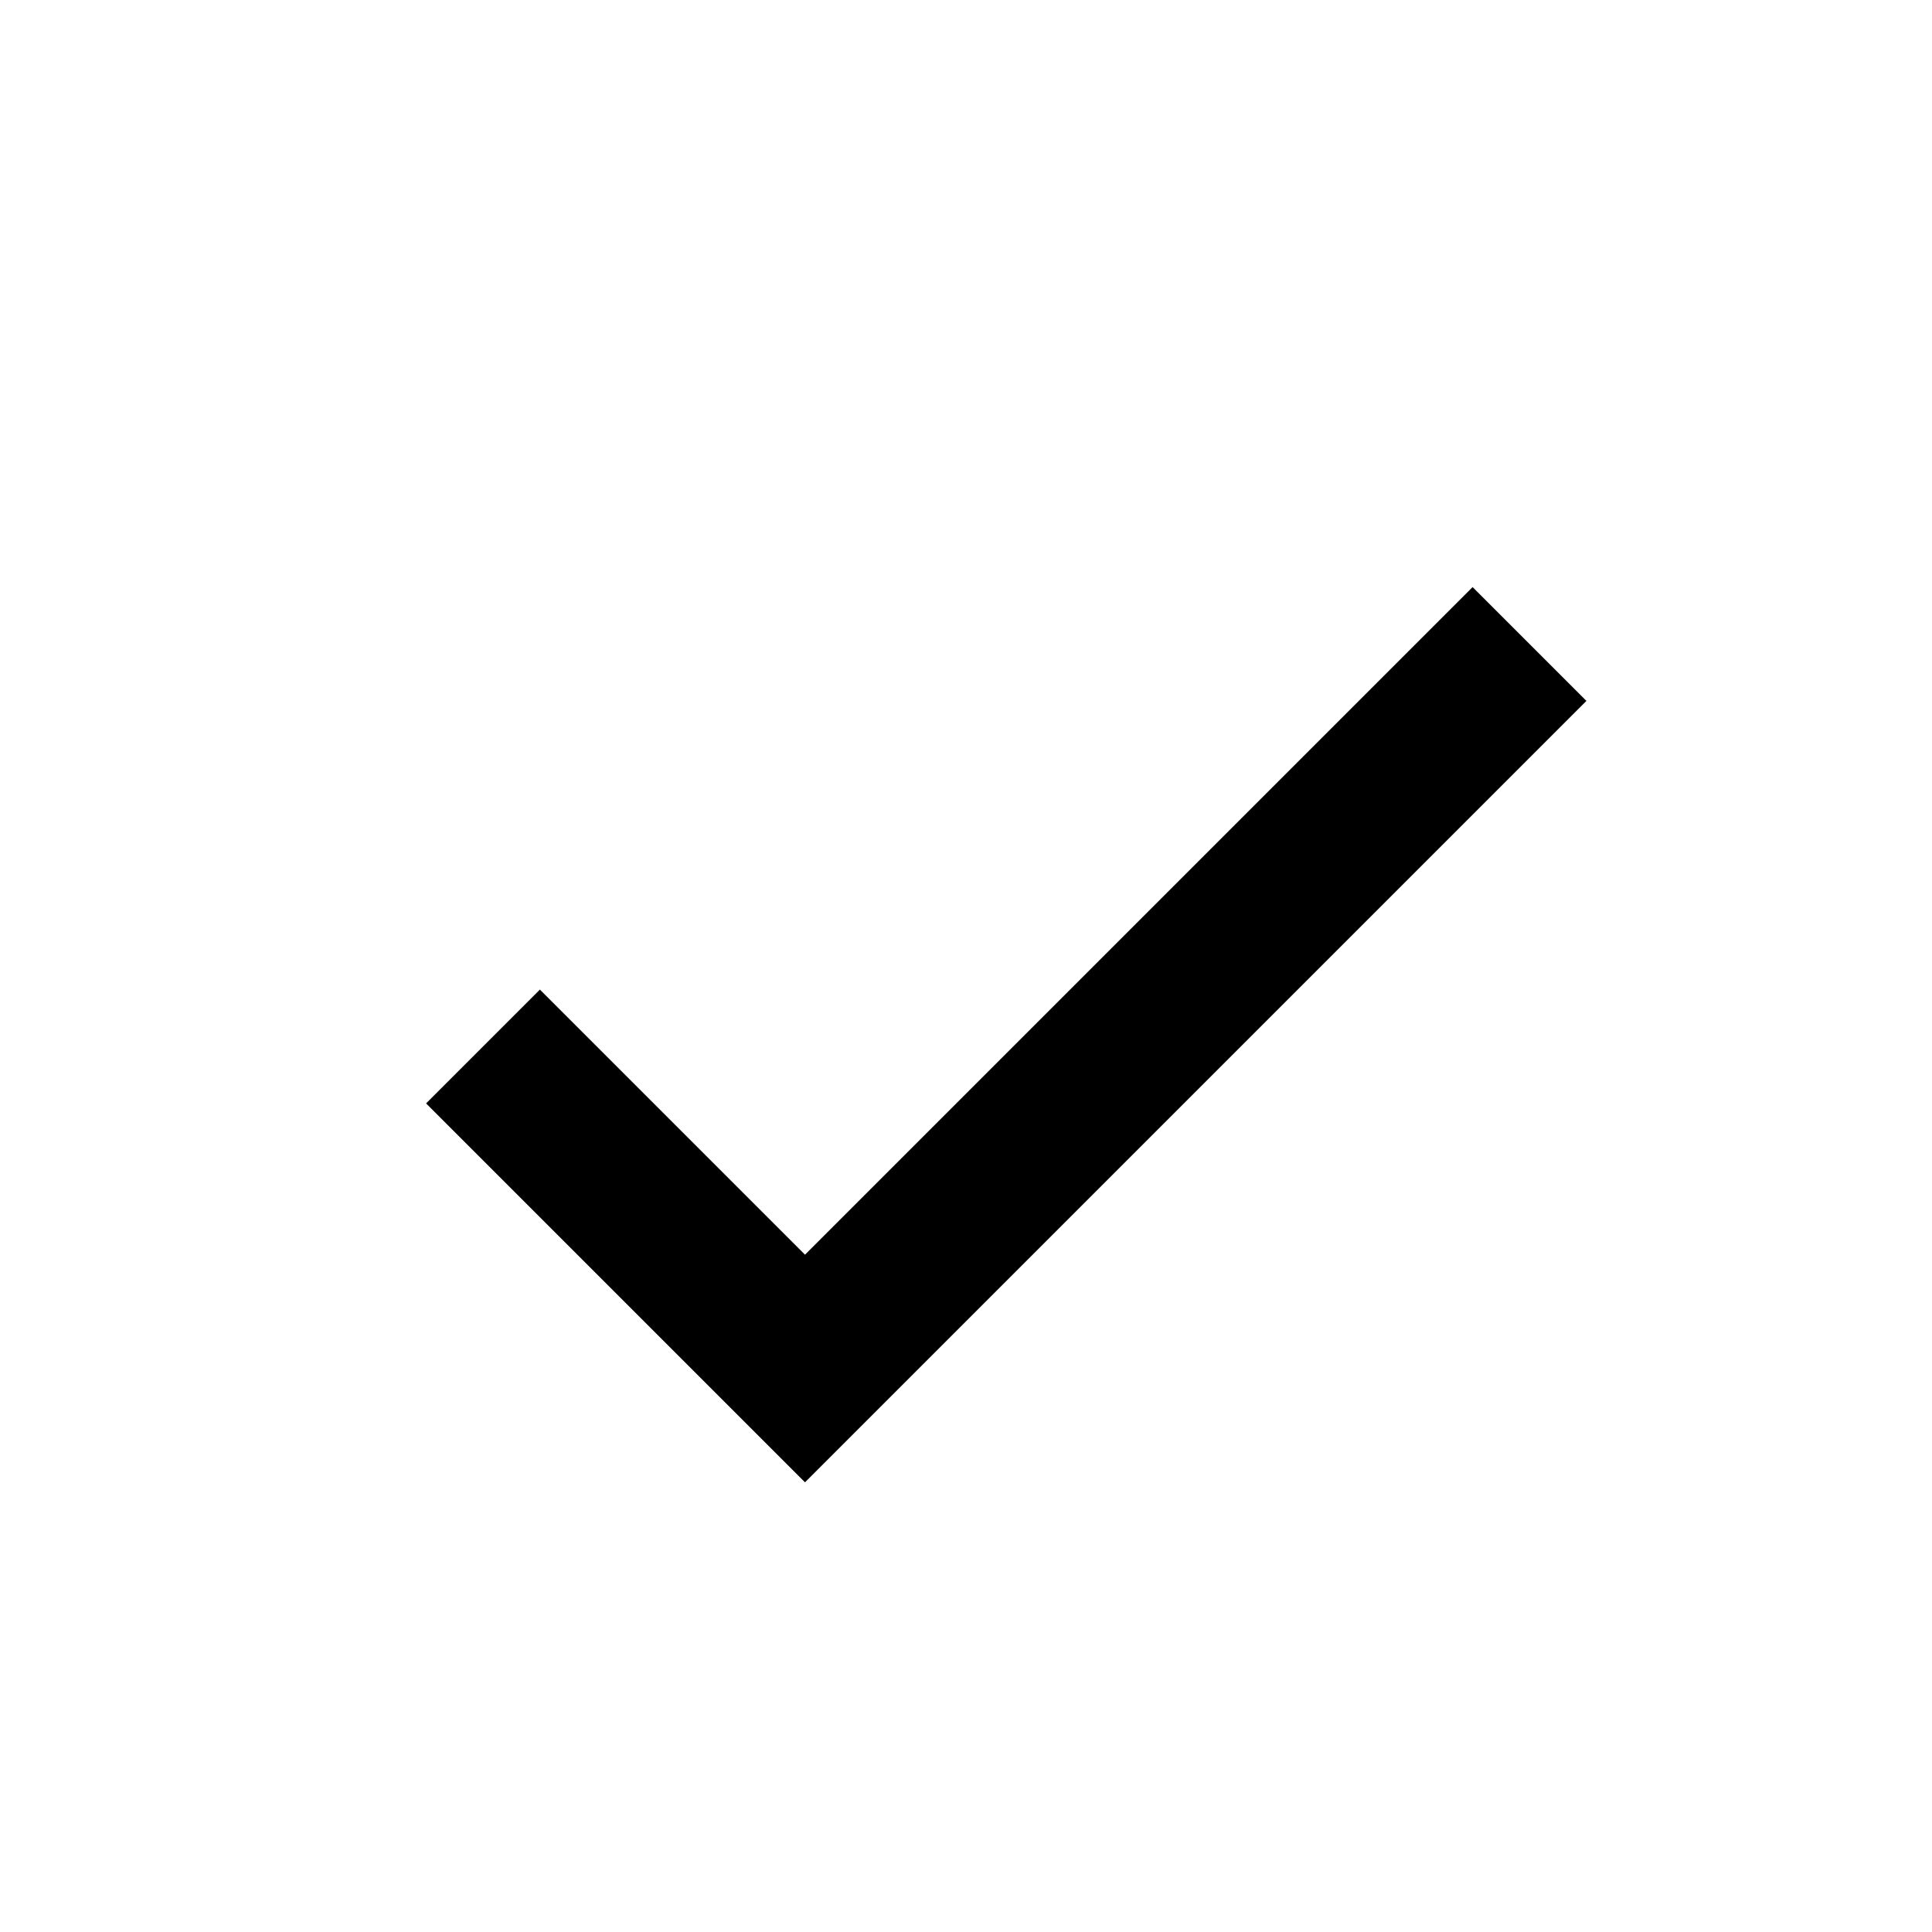
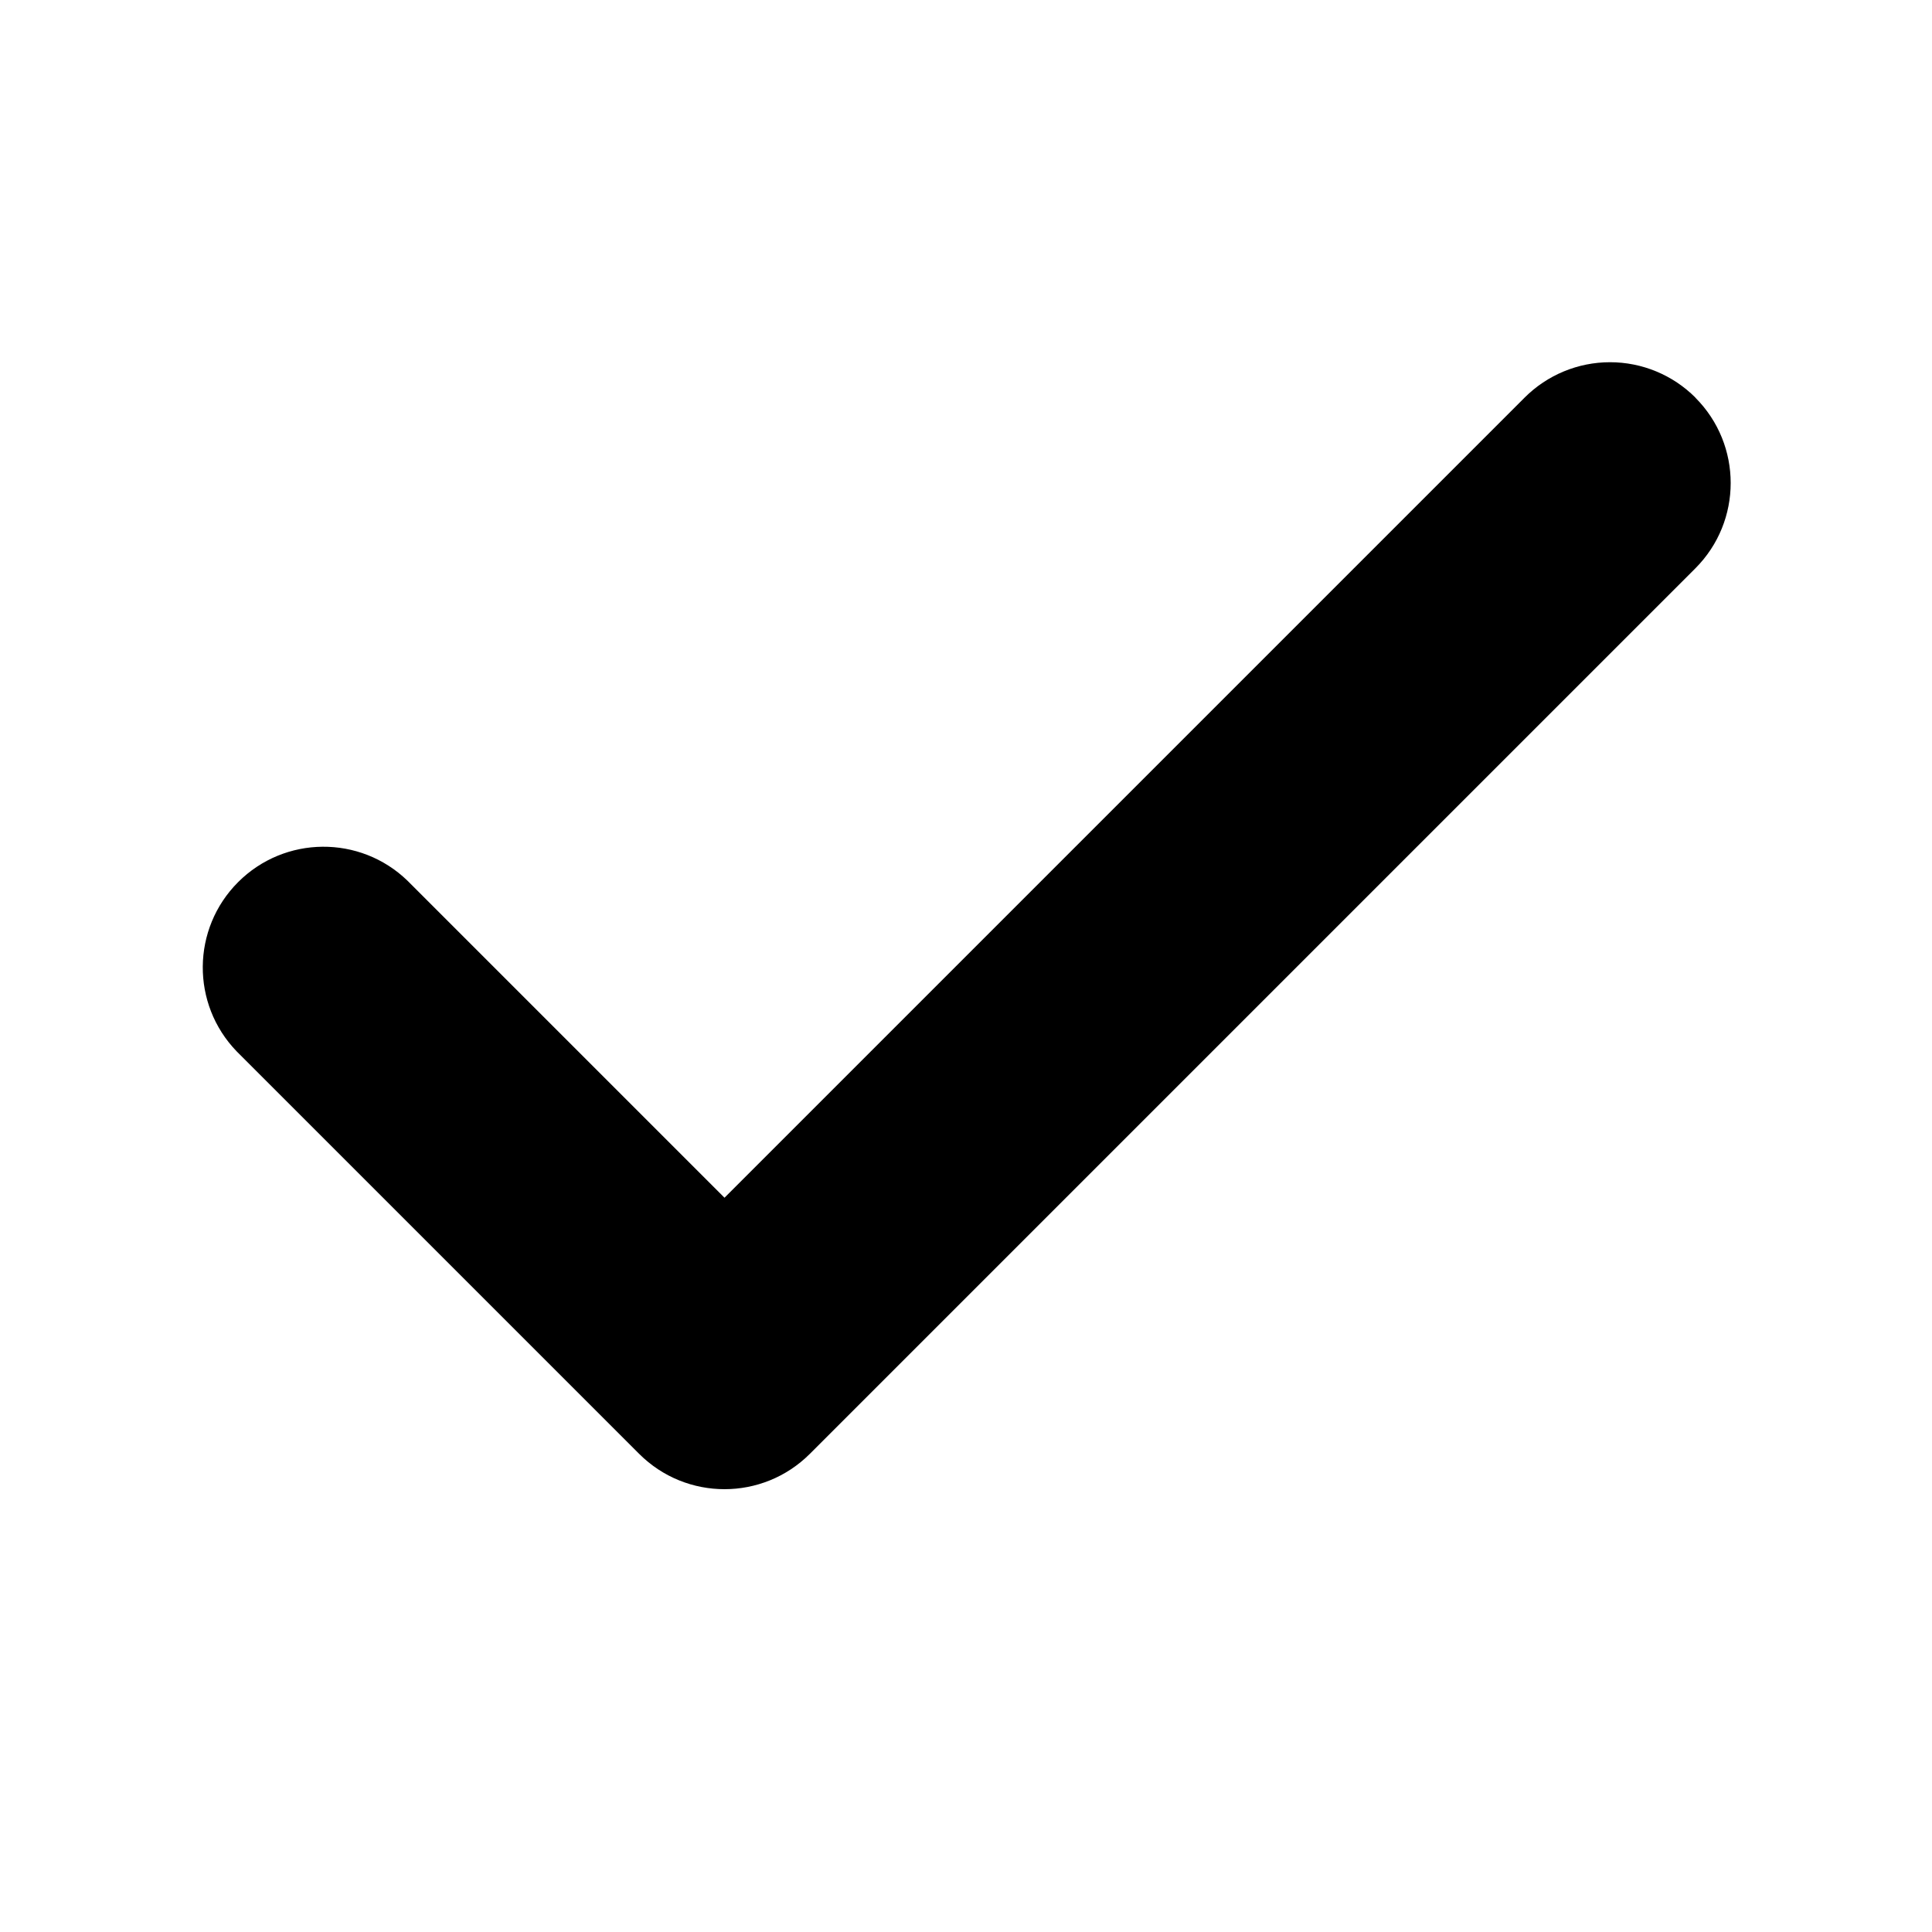
- <svg xmlns="http://www.w3.org/2000/svg" fill="none" width="24" height="24" viewBox="0 0 24 24">
-   <path fill="currentColor" d="M10 15.586L6.707 12.293L5.293 13.707L10 18.414L19.707 8.707L18.293 7.293L10 15.586Z" />
+ <svg xmlns="http://www.w3.org/2000/svg" width="16" height="16" fill="none" viewBox="0 0 16 16">
+   <path fill="currentColor" fill-rule="evenodd" d="M14.04 3.293a1 1 0 0 1 0 1.414L6.707 12.04a1 1 0 0 1-1.414 0L1.96 8.707a1 1 0 0 1 1.414-1.414L6 9.919l6.626-6.626a1 1 0 0 1 1.415 0Z" clip-rule="evenodd" />
</svg>
